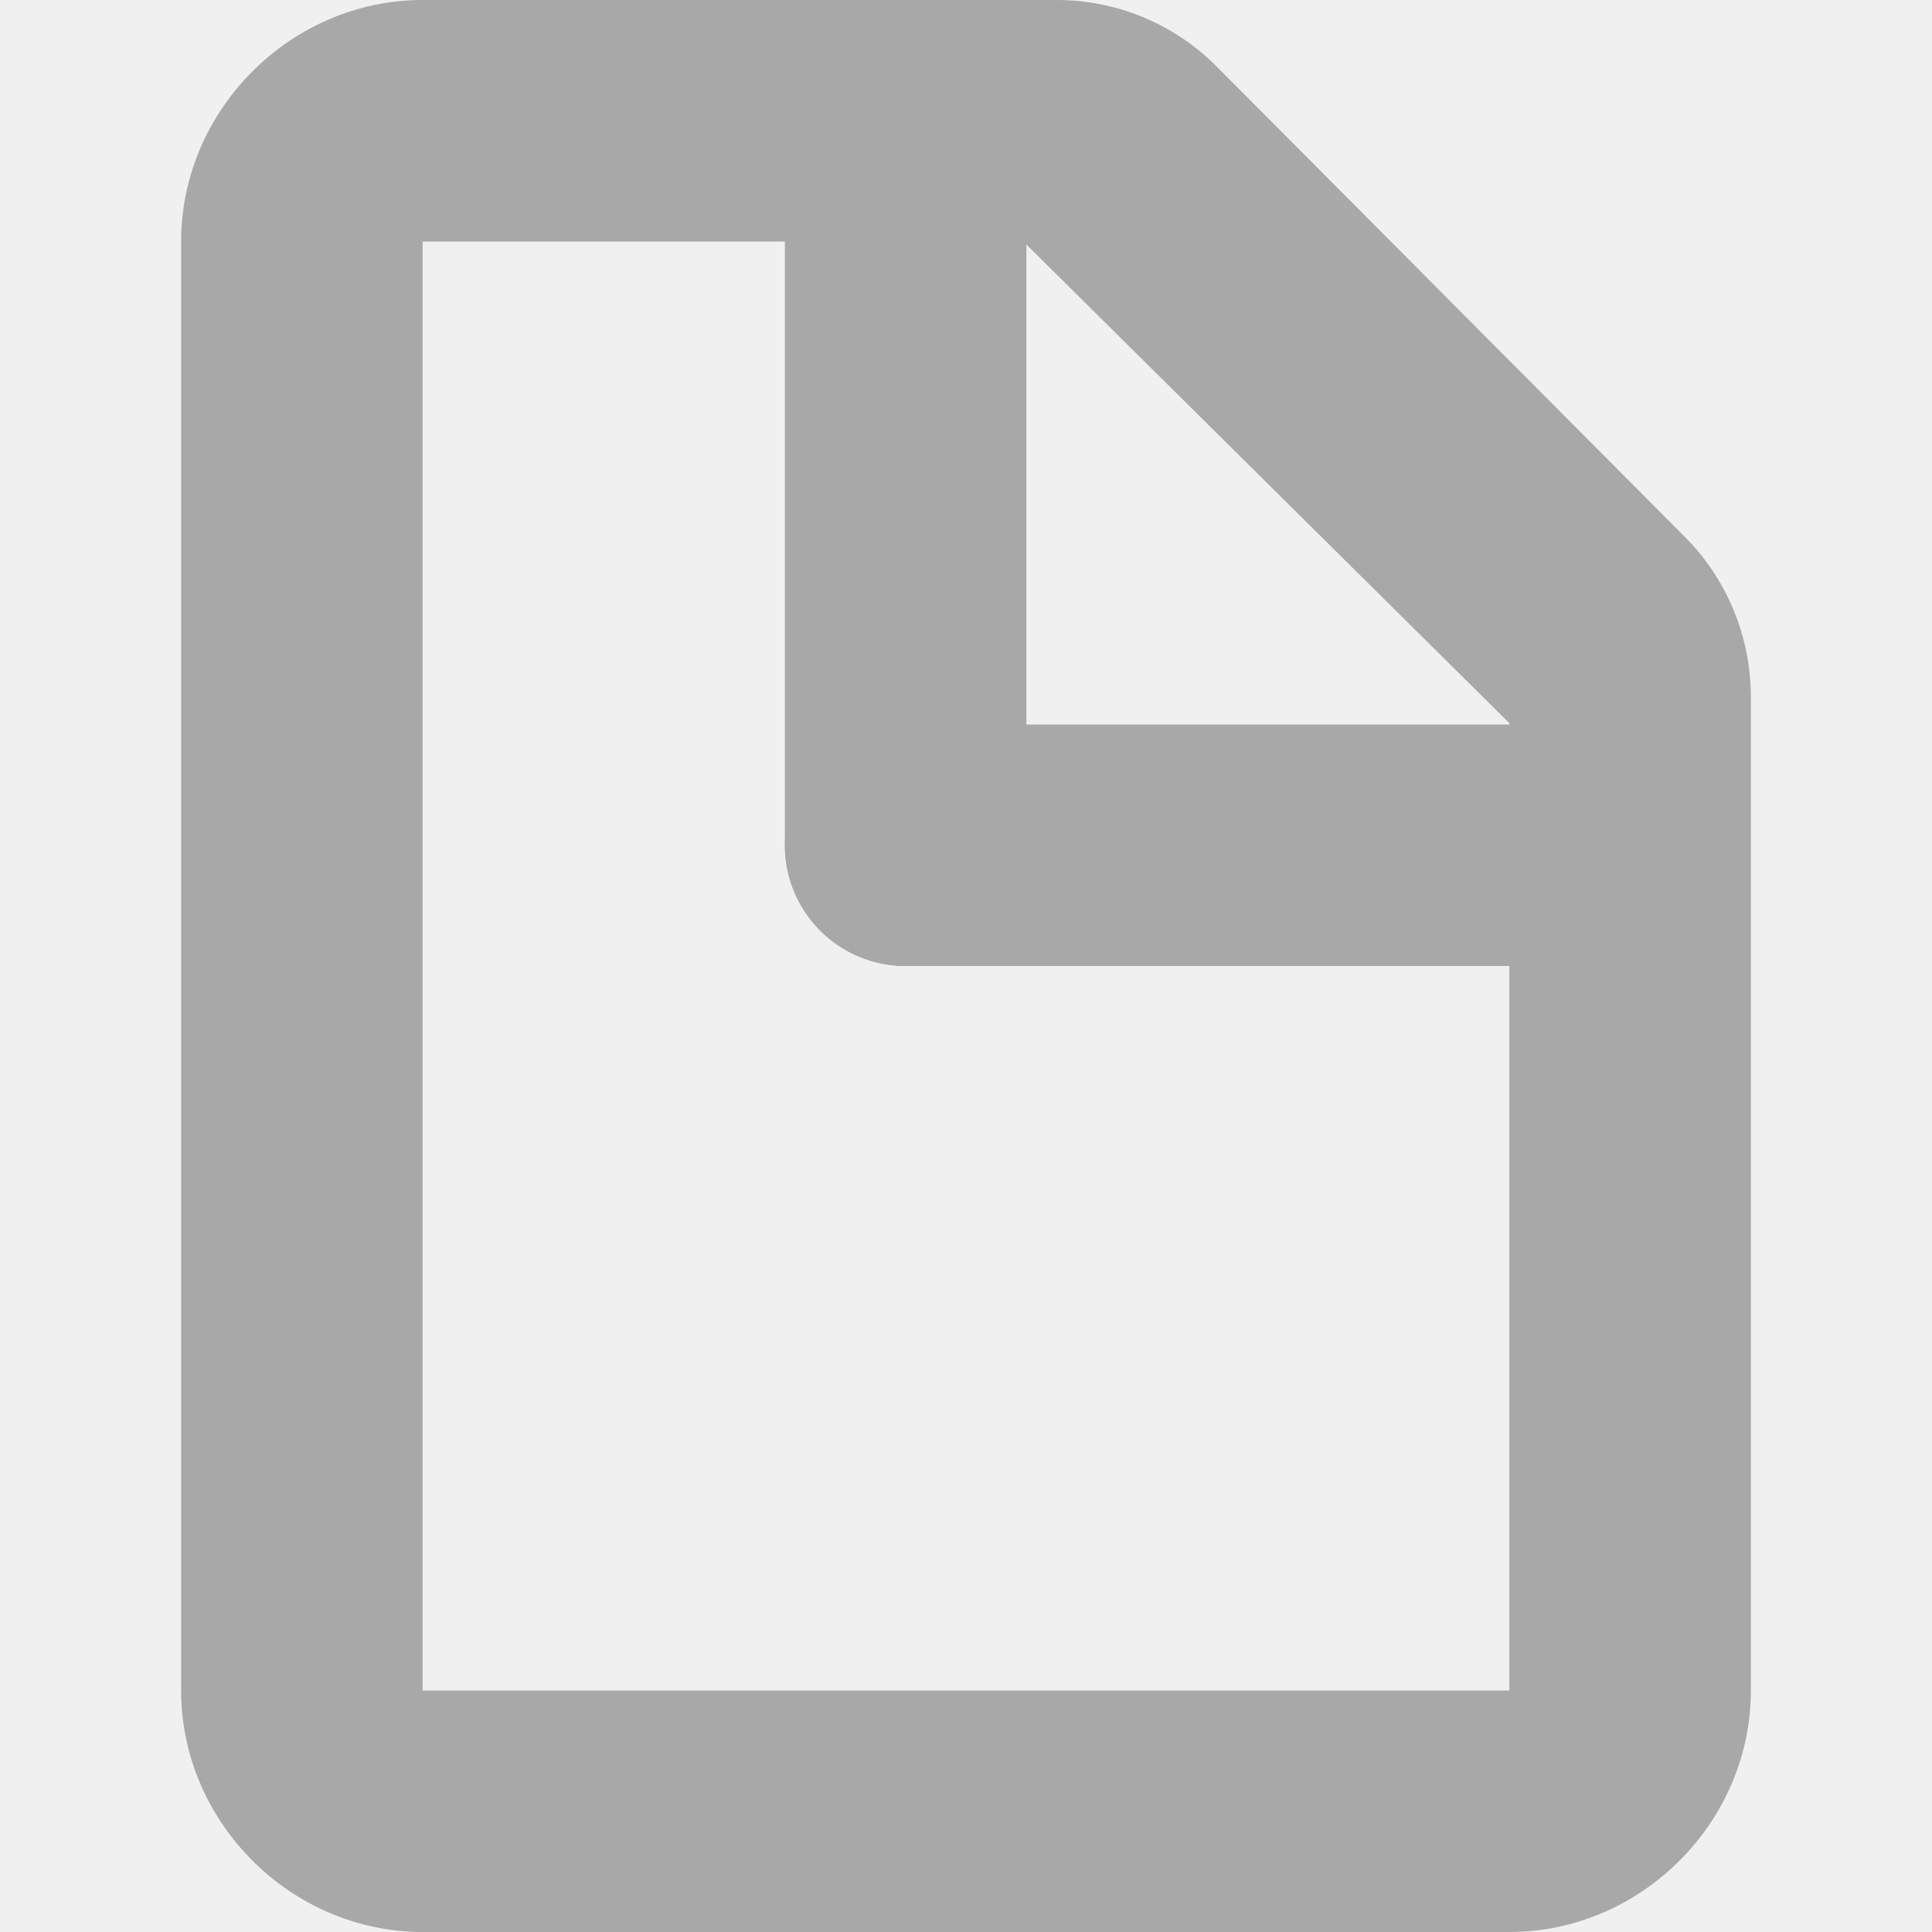
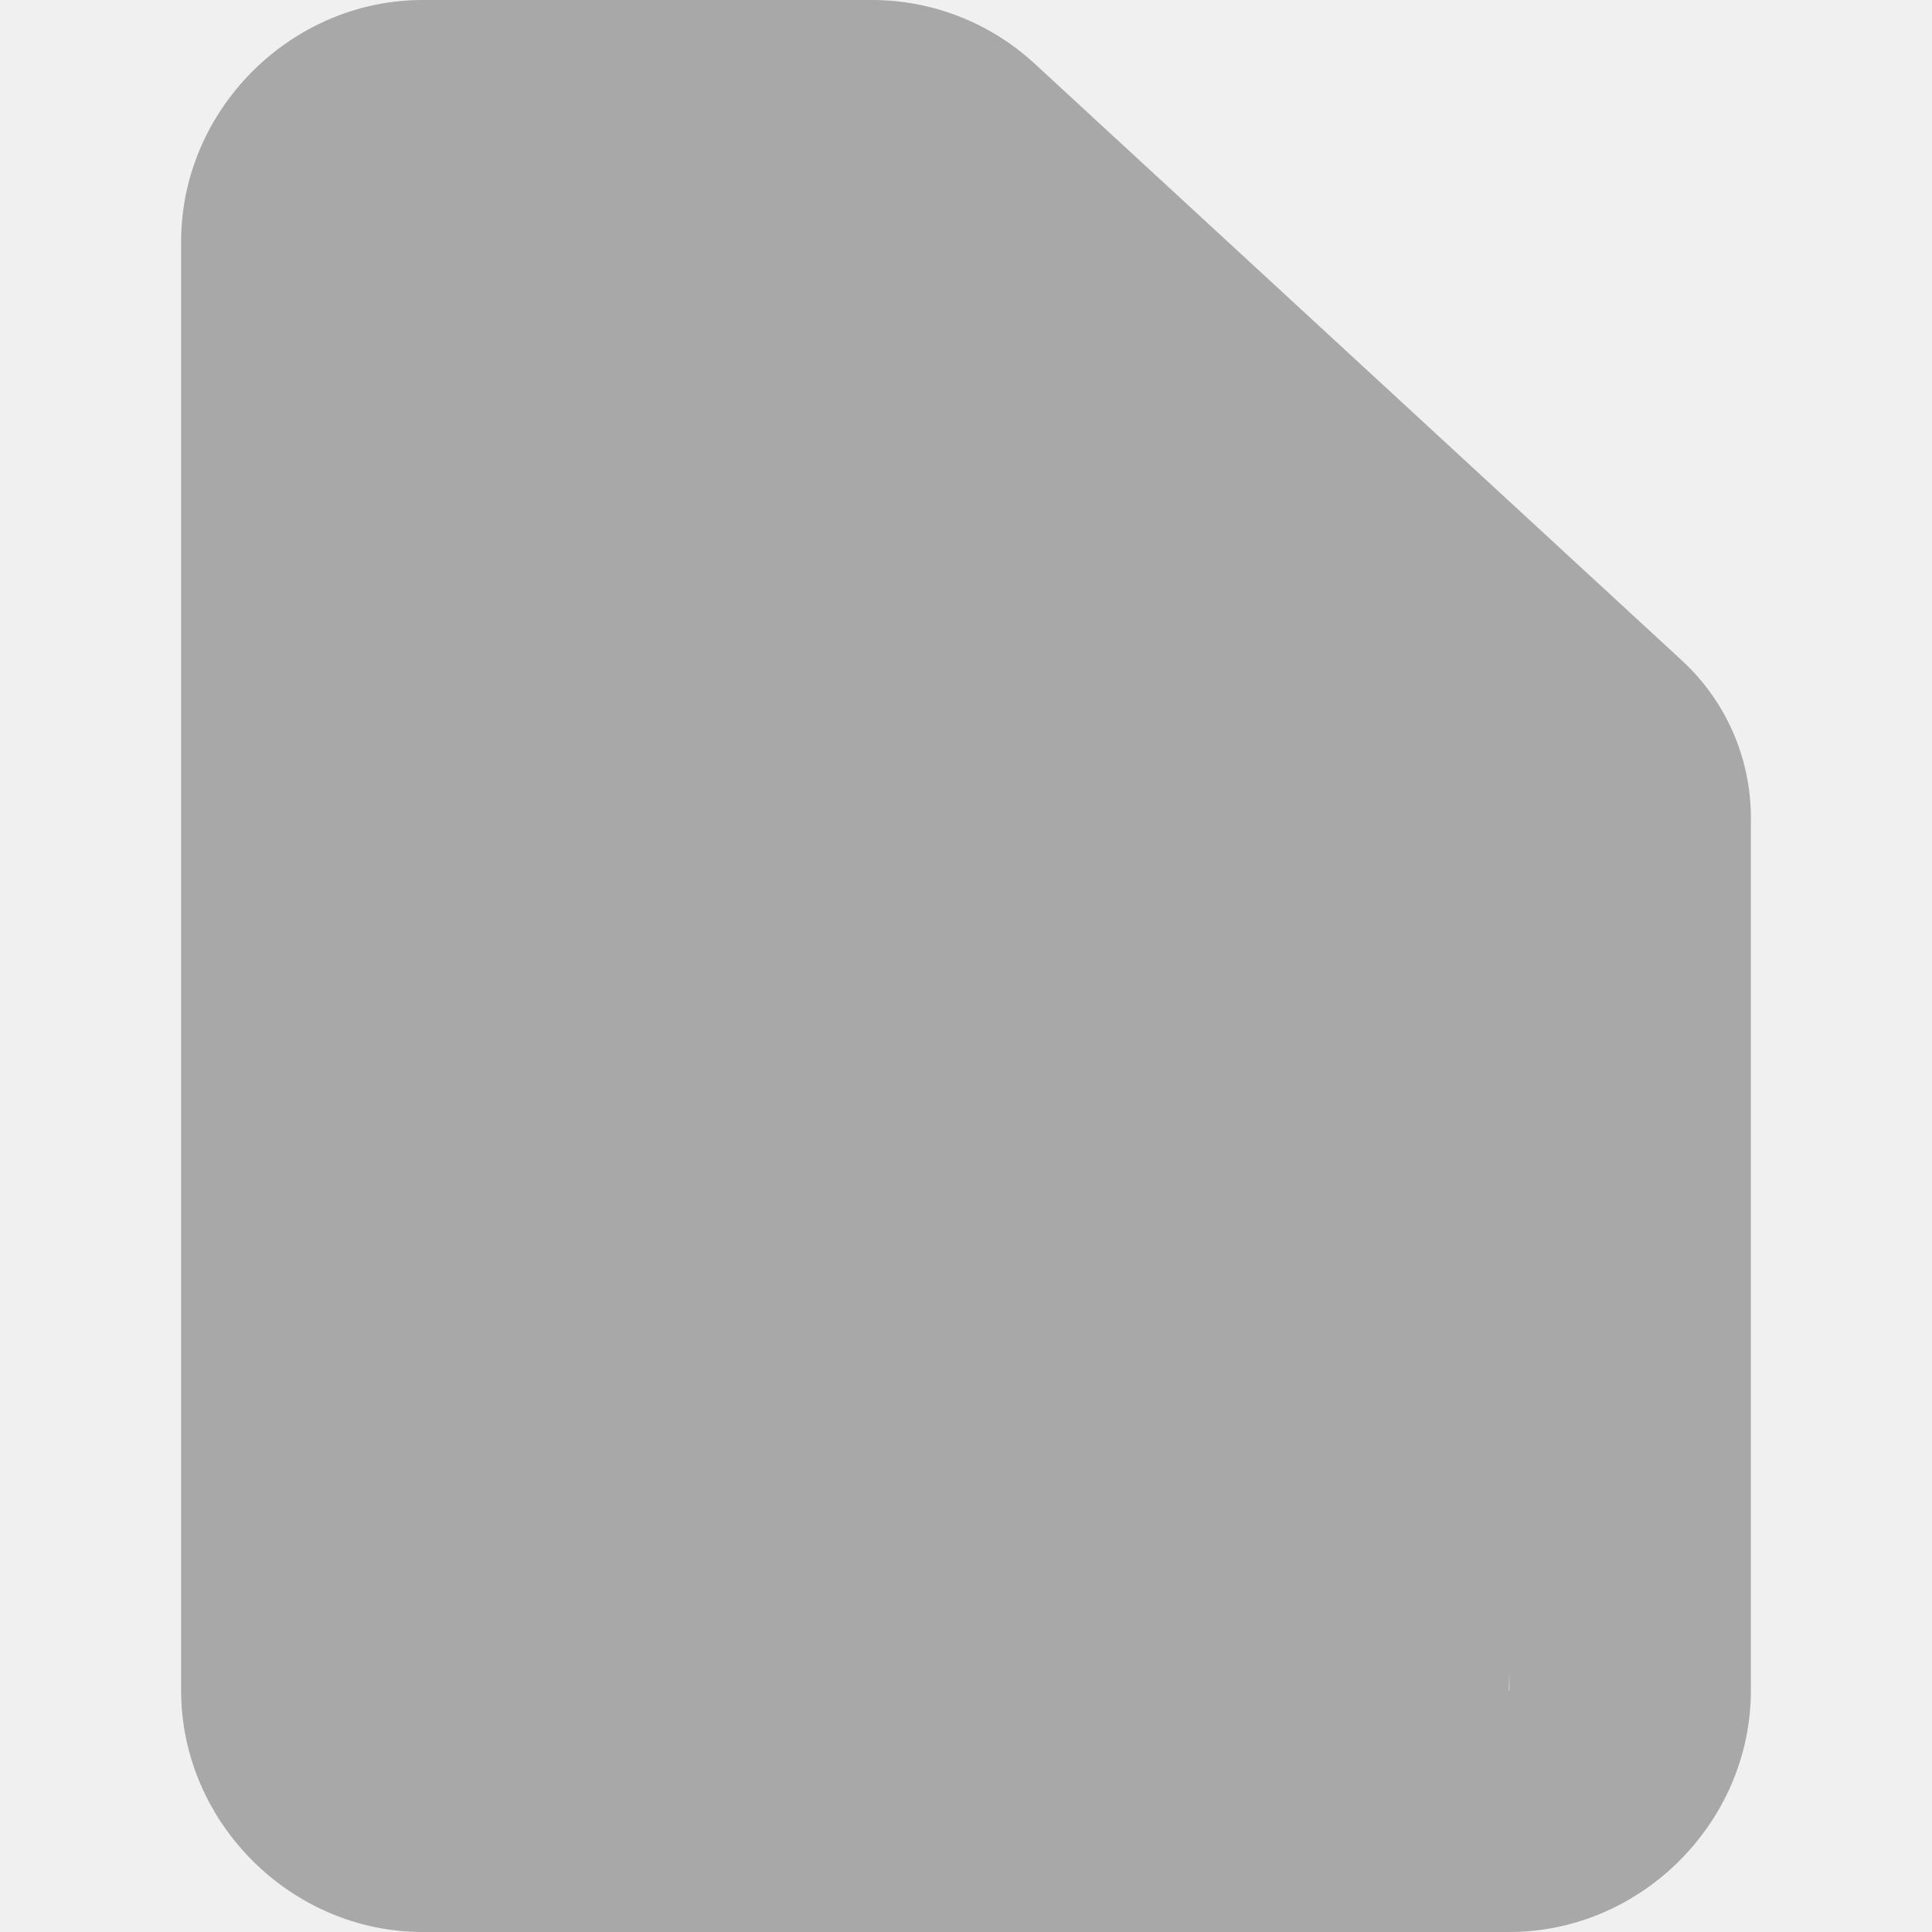
<svg xmlns="http://www.w3.org/2000/svg" width="16" height="16" viewBox="0 0 16 16" fill="none" version="1.1" id="svg5">
  <defs id="defs5">
    <mask id="path-1-inside-1_1_2" fill="#ffffff">
      <rect width="10" height="10" rx="1" id="rect2" x="0" y="0" />
    </mask>
    <clipPath clipPathUnits="userSpaceOnUse" id="clipPath1">
      <g id="g3">
        <rect width="16" height="16" fill="#ffffff" id="rect3" x="0" y="0" />
      </g>
    </clipPath>
  </defs>
-   <path style="color:#000000;fill:#a8a8a8;stroke-linecap:round;-inkscape-stroke:none;paint-order:markers stroke fill" d="M 2,0 C 0.909,0 0,0.909 0,2 v 12 c 0,1.091 0.909,2 2,2 h 9 c 1.091,0 2,-0.909 2,-2 V 5.772 A 1.879,1.879 67.566 0 0 12.453,4.446 L 8.575,0.55 A 1.867,1.867 22.566 0 0 7.251,0 Z M 2,2 H 6.975 L 11,5.989 V 14 H 2 Z" id="rect4" transform="translate(1.5)" />
-   <path style="fill:none;fill-opacity:1;stroke:#a8a8a8;stroke-width:2;stroke-linecap:round;stroke-dasharray:none;stroke-opacity:1;paint-order:markers stroke fill" d="M 7.5,2 V 7" id="path7" />
-   <path style="fill:none;fill-opacity:1;stroke:#a8a8a8;stroke-width:2;stroke-linecap:round;stroke-dasharray:none;stroke-opacity:1;paint-order:markers stroke fill" d="M 12.5,7 H 7.5" id="path7-0" />
+   <path id="rect4" style="color:#000000;fill:#a8a8a8;stroke-linecap:round;-inkscape-stroke:none;paint-order:markers stroke fill" d="M 2 0 C 0.909 0 -6.6613381e-16 0.909 0 2 L 0 14 C 0 15.091 0.909 16 2 16 L 11 16 C 12.091 16 13 15.091 13 14 L 13 6.771 A 1.771 1.771 0 0 0 12.43 5.471 L 7.066 0.525 A 1.987 1.987 0 0 0 5.721 0 L 2 0 z M 11 13.838 L 11 14 L 10.996 14 L 11 13.838 z " transform="translate(1.5)" />
</svg>
